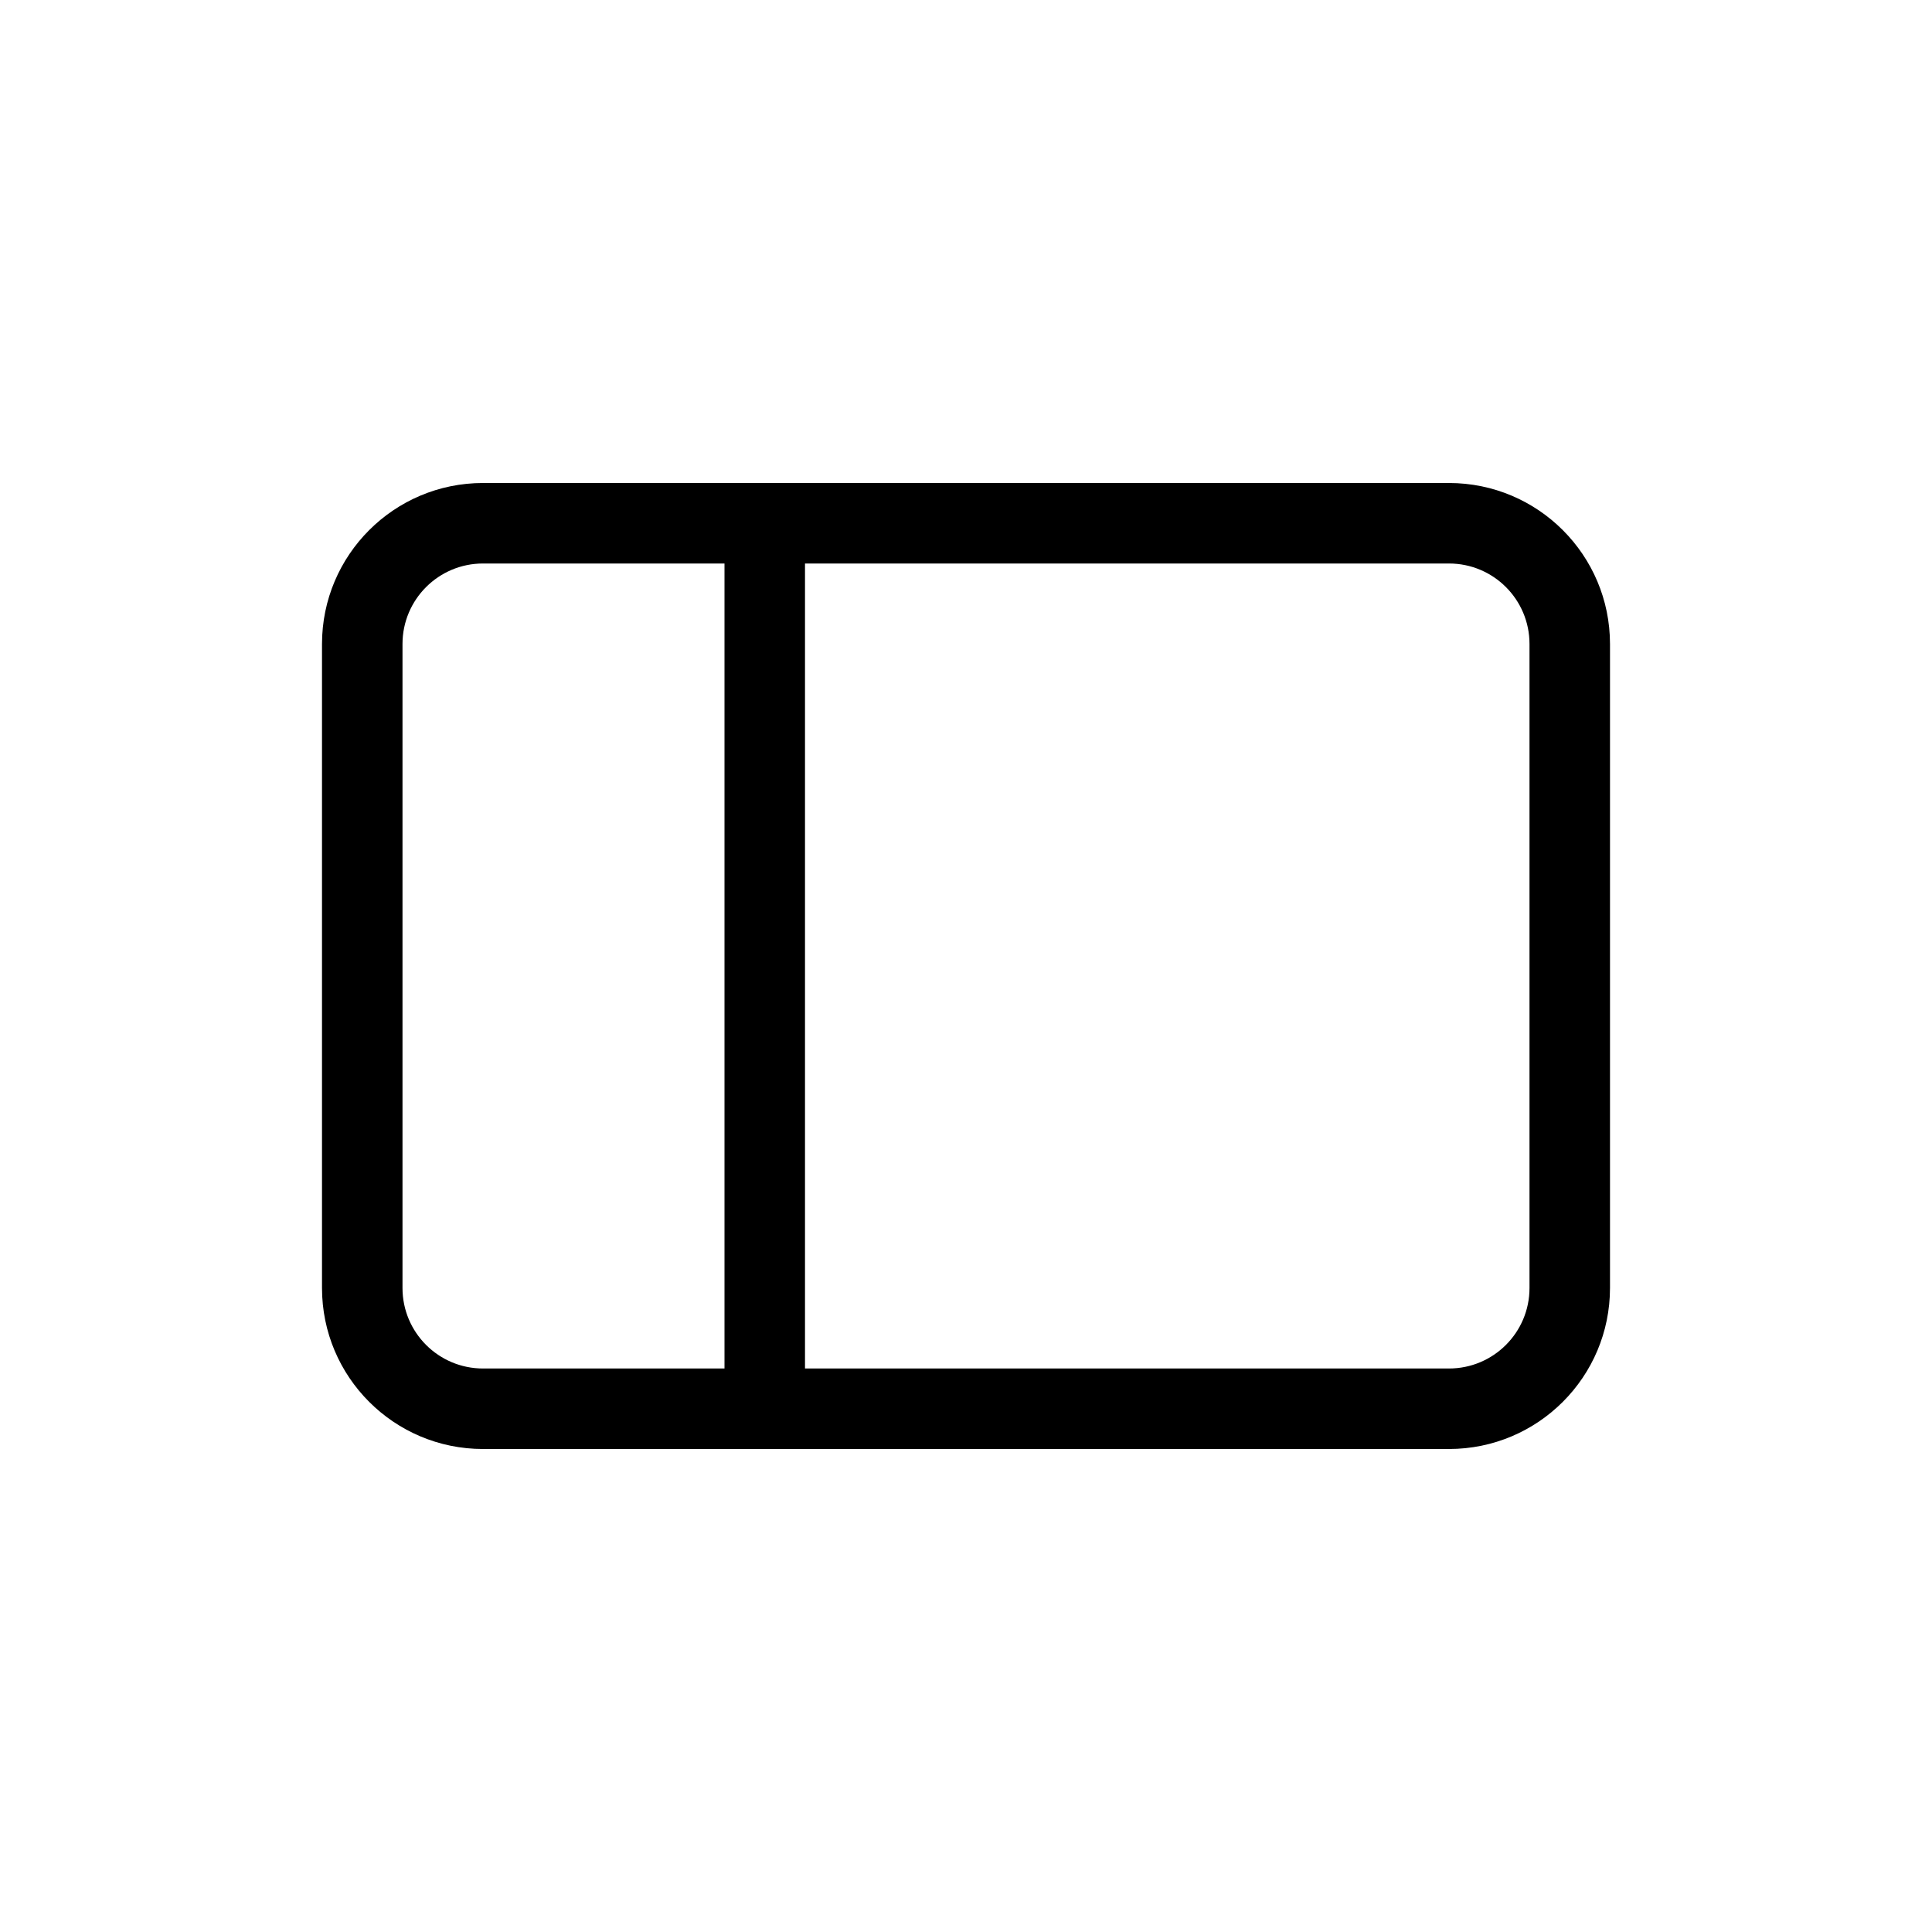
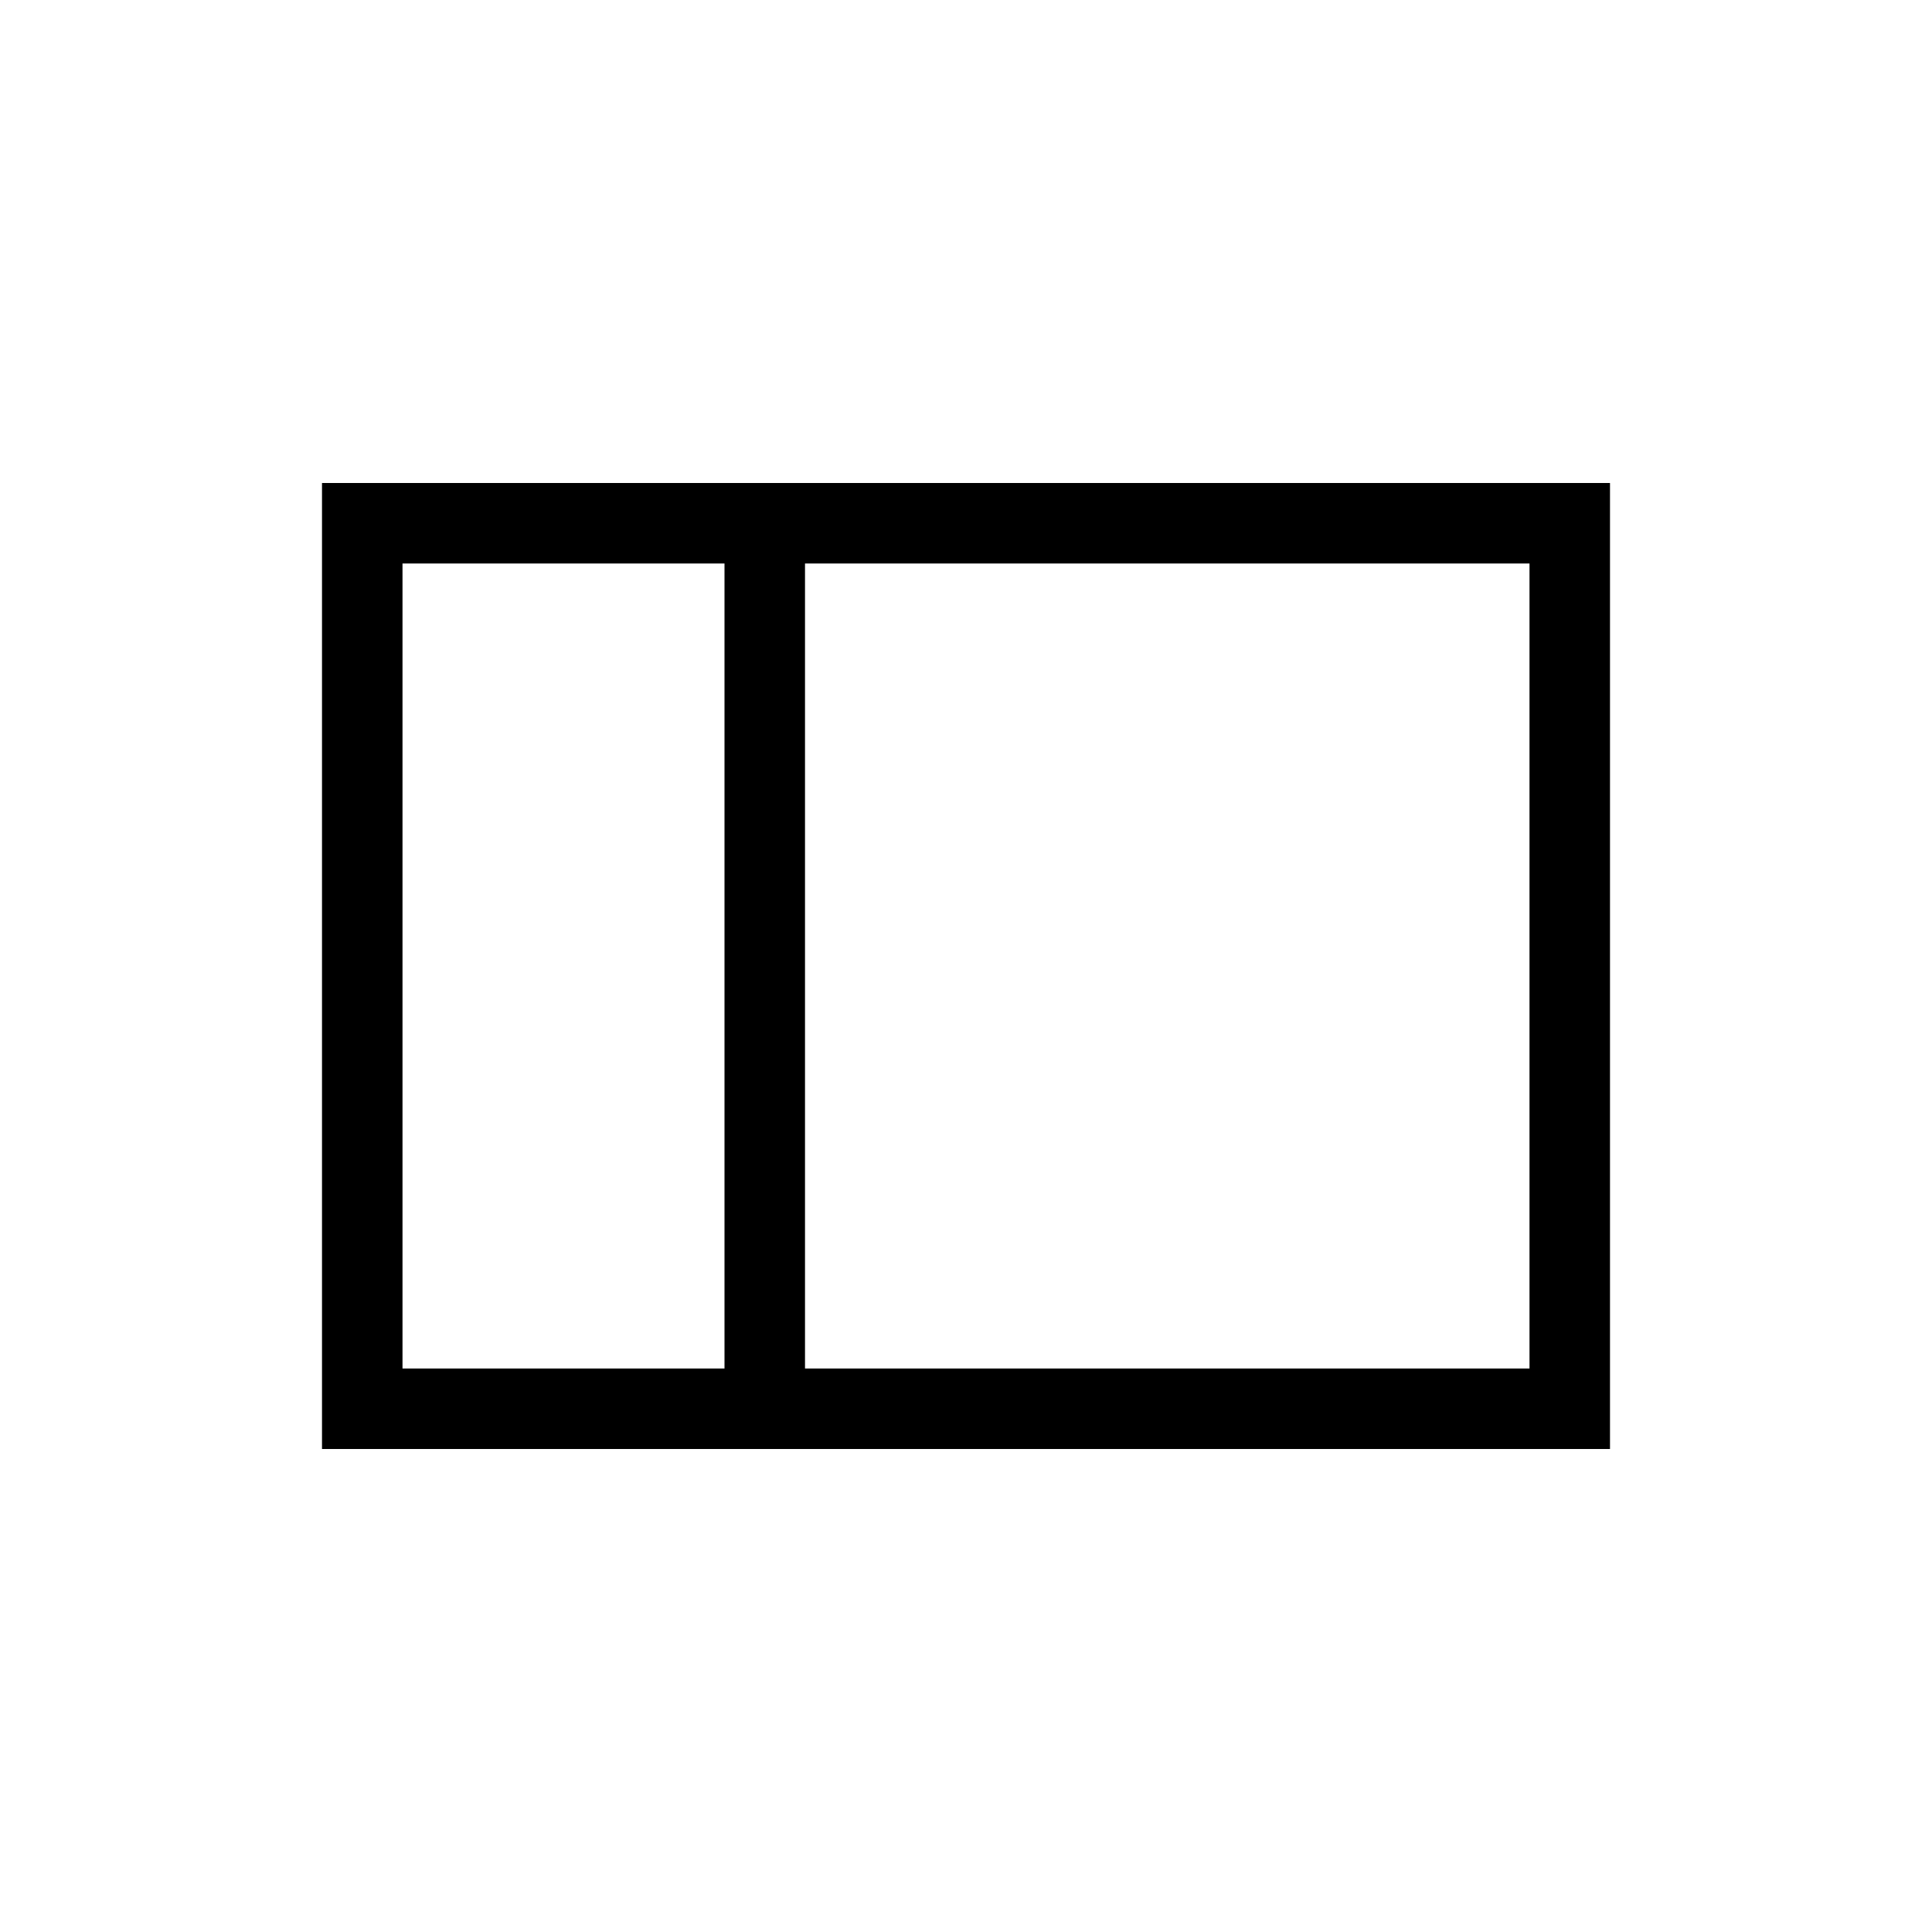
<svg xmlns="http://www.w3.org/2000/svg" width="24" height="24" fill="none" viewBox="0 0 24 24">
-   <path fill="#000" fill-rule="evenodd" d="M10 7h8a1 1 0 0 1 1 1v8a1 1 0 0 1-1 1h-8V7ZM9 7H6a1 1 0 0 0-1 1v8a1 1 0 0 0 1 1h3V7ZM4 8a2 2 0 0 1 2-2h12a2 2 0 0 1 2 2v8a2 2 0 0 1-2 2H6a2 2 0 0 1-2-2V8Z" clip-rule="evenodd" />
+   <path fill="#000" fill-rule="evenodd" d="M20 6v12H4V6h16ZM10 7h9v10h-9V7ZM9 17H5V7h4v10Z" clip-rule="evenodd" />
</svg>
